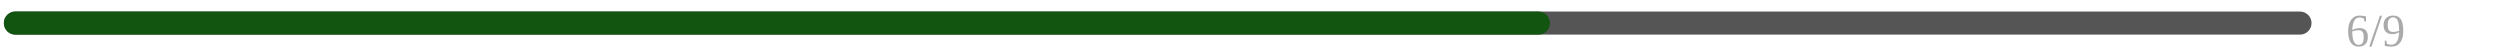
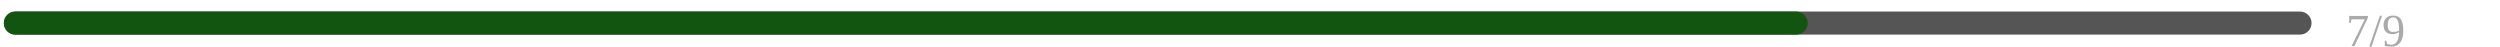
<svg xmlns="http://www.w3.org/2000/svg" width="650" height="12">
  <rect width="600" height="6" x="1" y="3" rx="3" ry="3" fill="#555" />
-   <text x="610" y="12" textLength="30" fill="#AAA" lengthAdjust="">6/9</text>
-   <rect width="402" height="6" x="1" y="3" rx="3" ry="3" fill="#151" />
+   <text x="610" y="12" textLength="30" fill="#AAA" lengthAdjust="">7/9</text>
+   <rect width="469" height="6" x="1" y="3" rx="3" ry="3" fill="#151" />
</svg>
